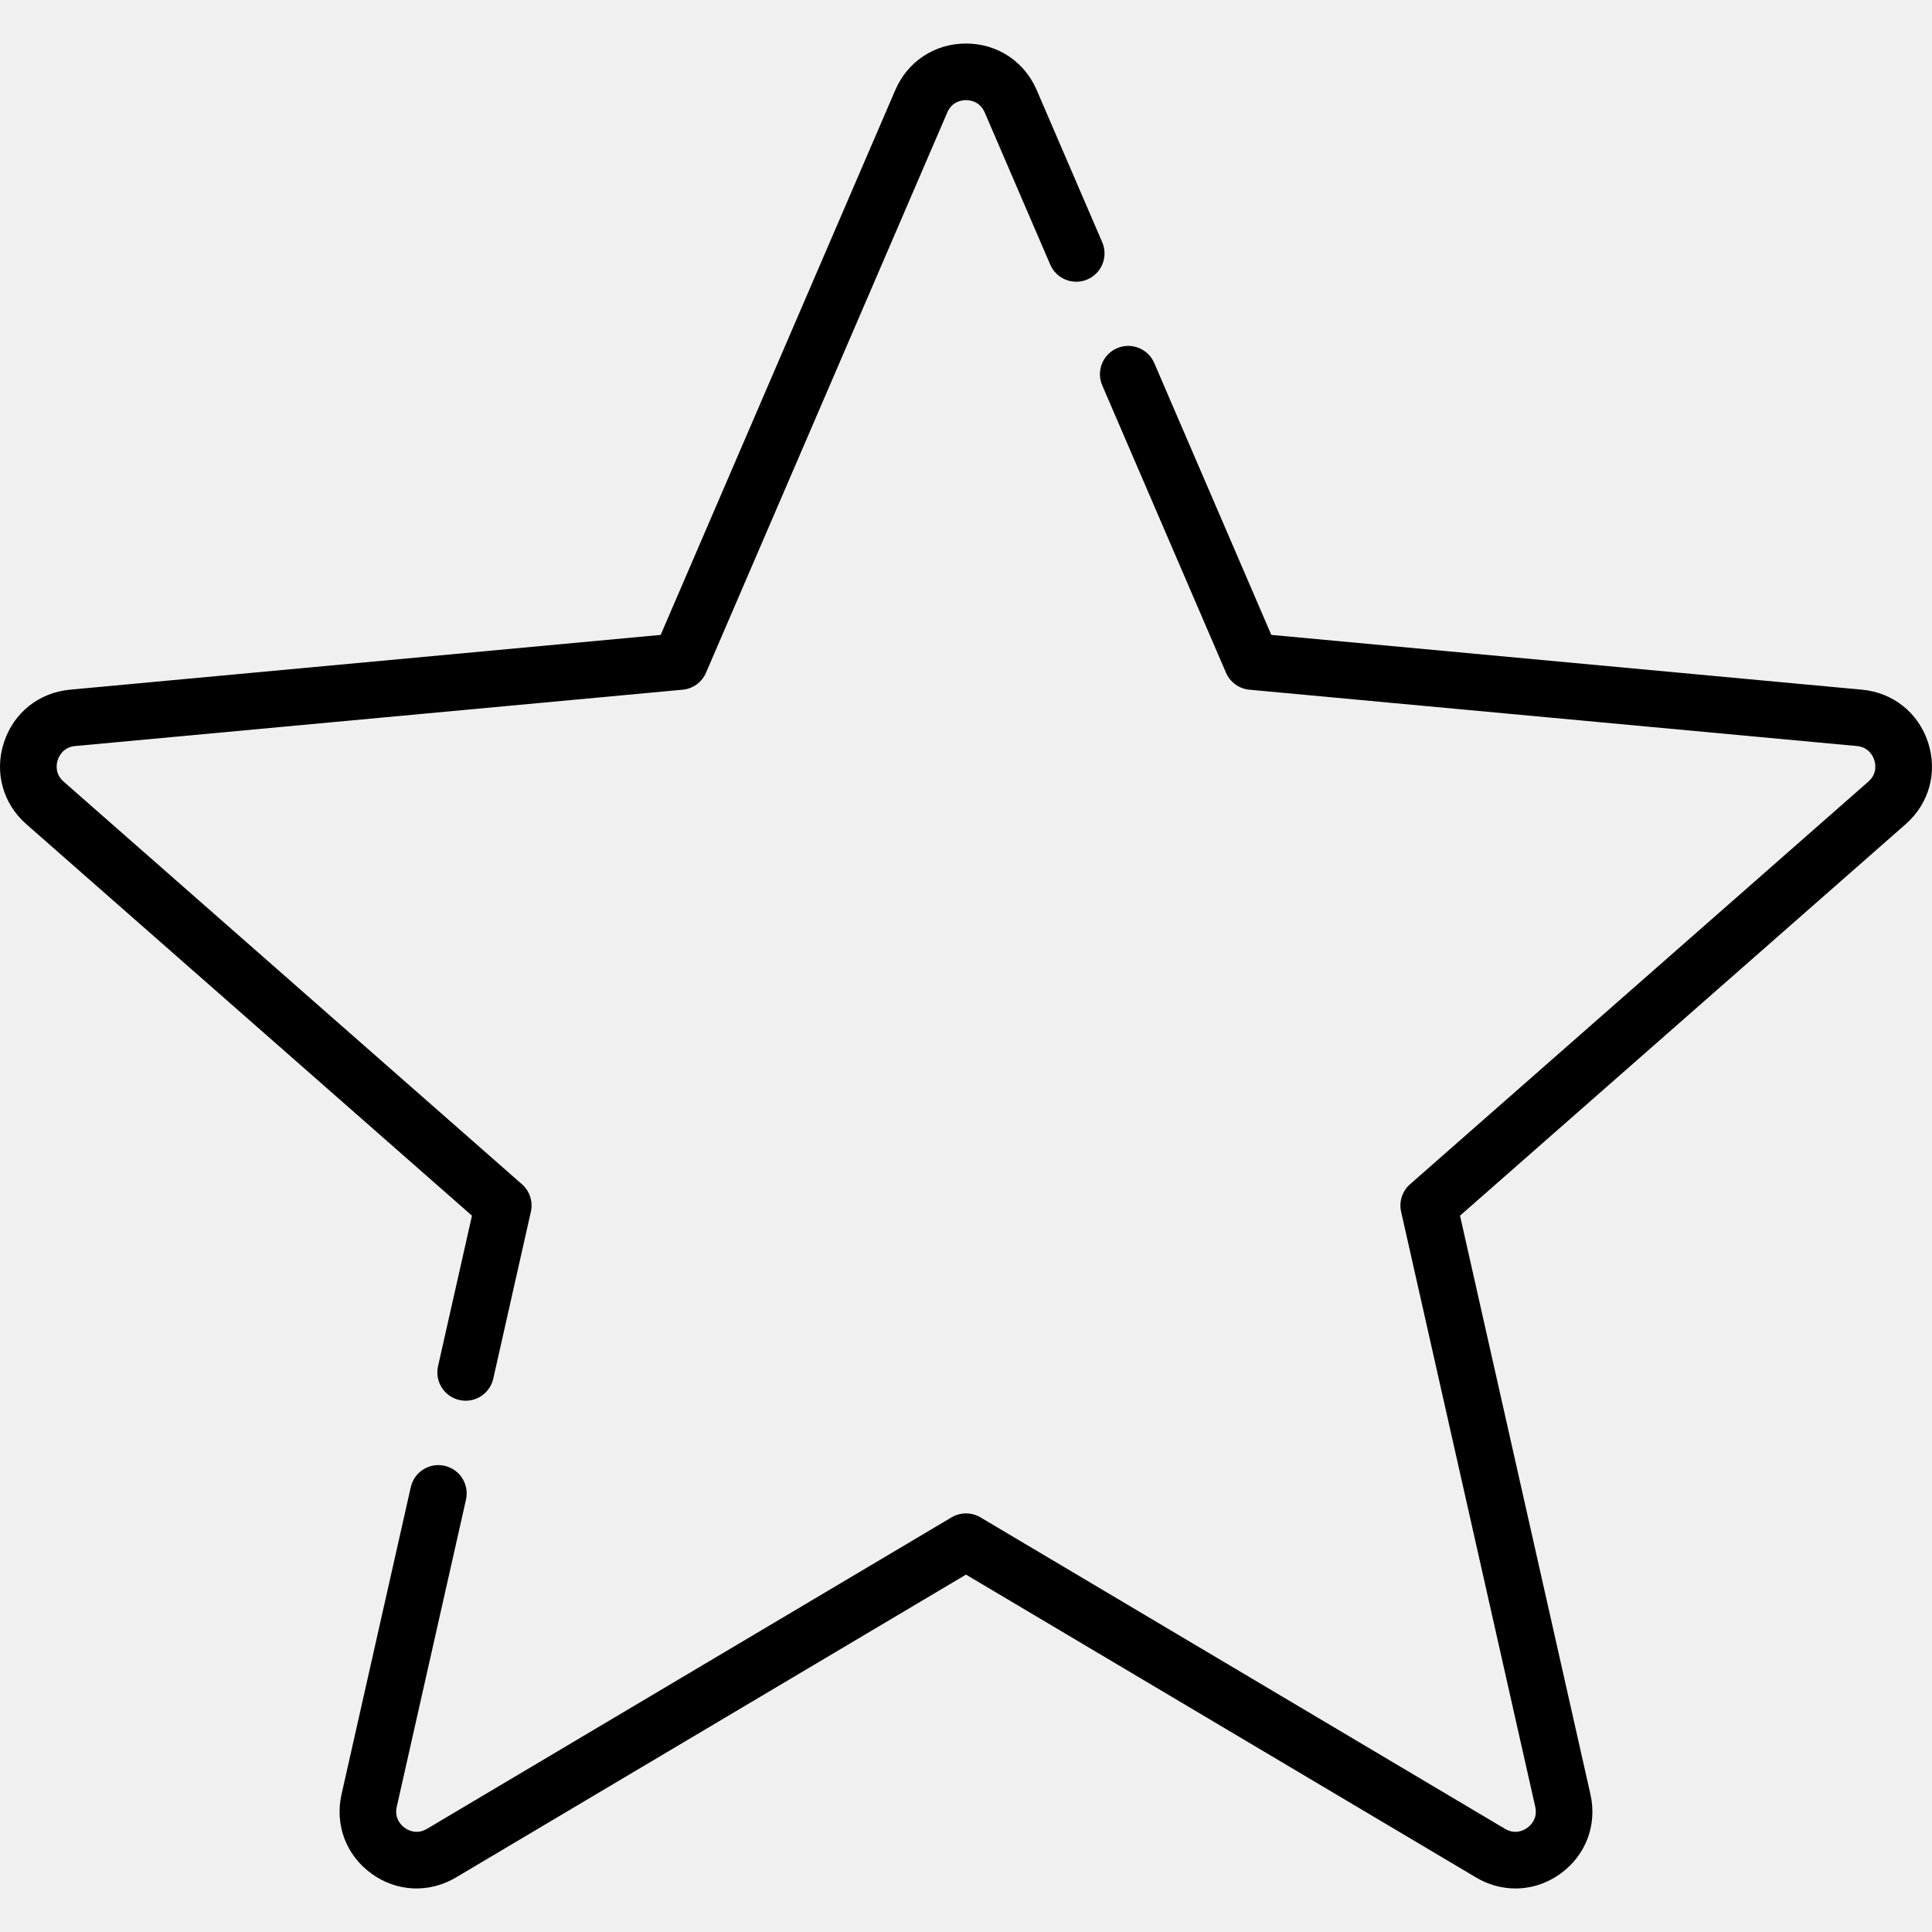
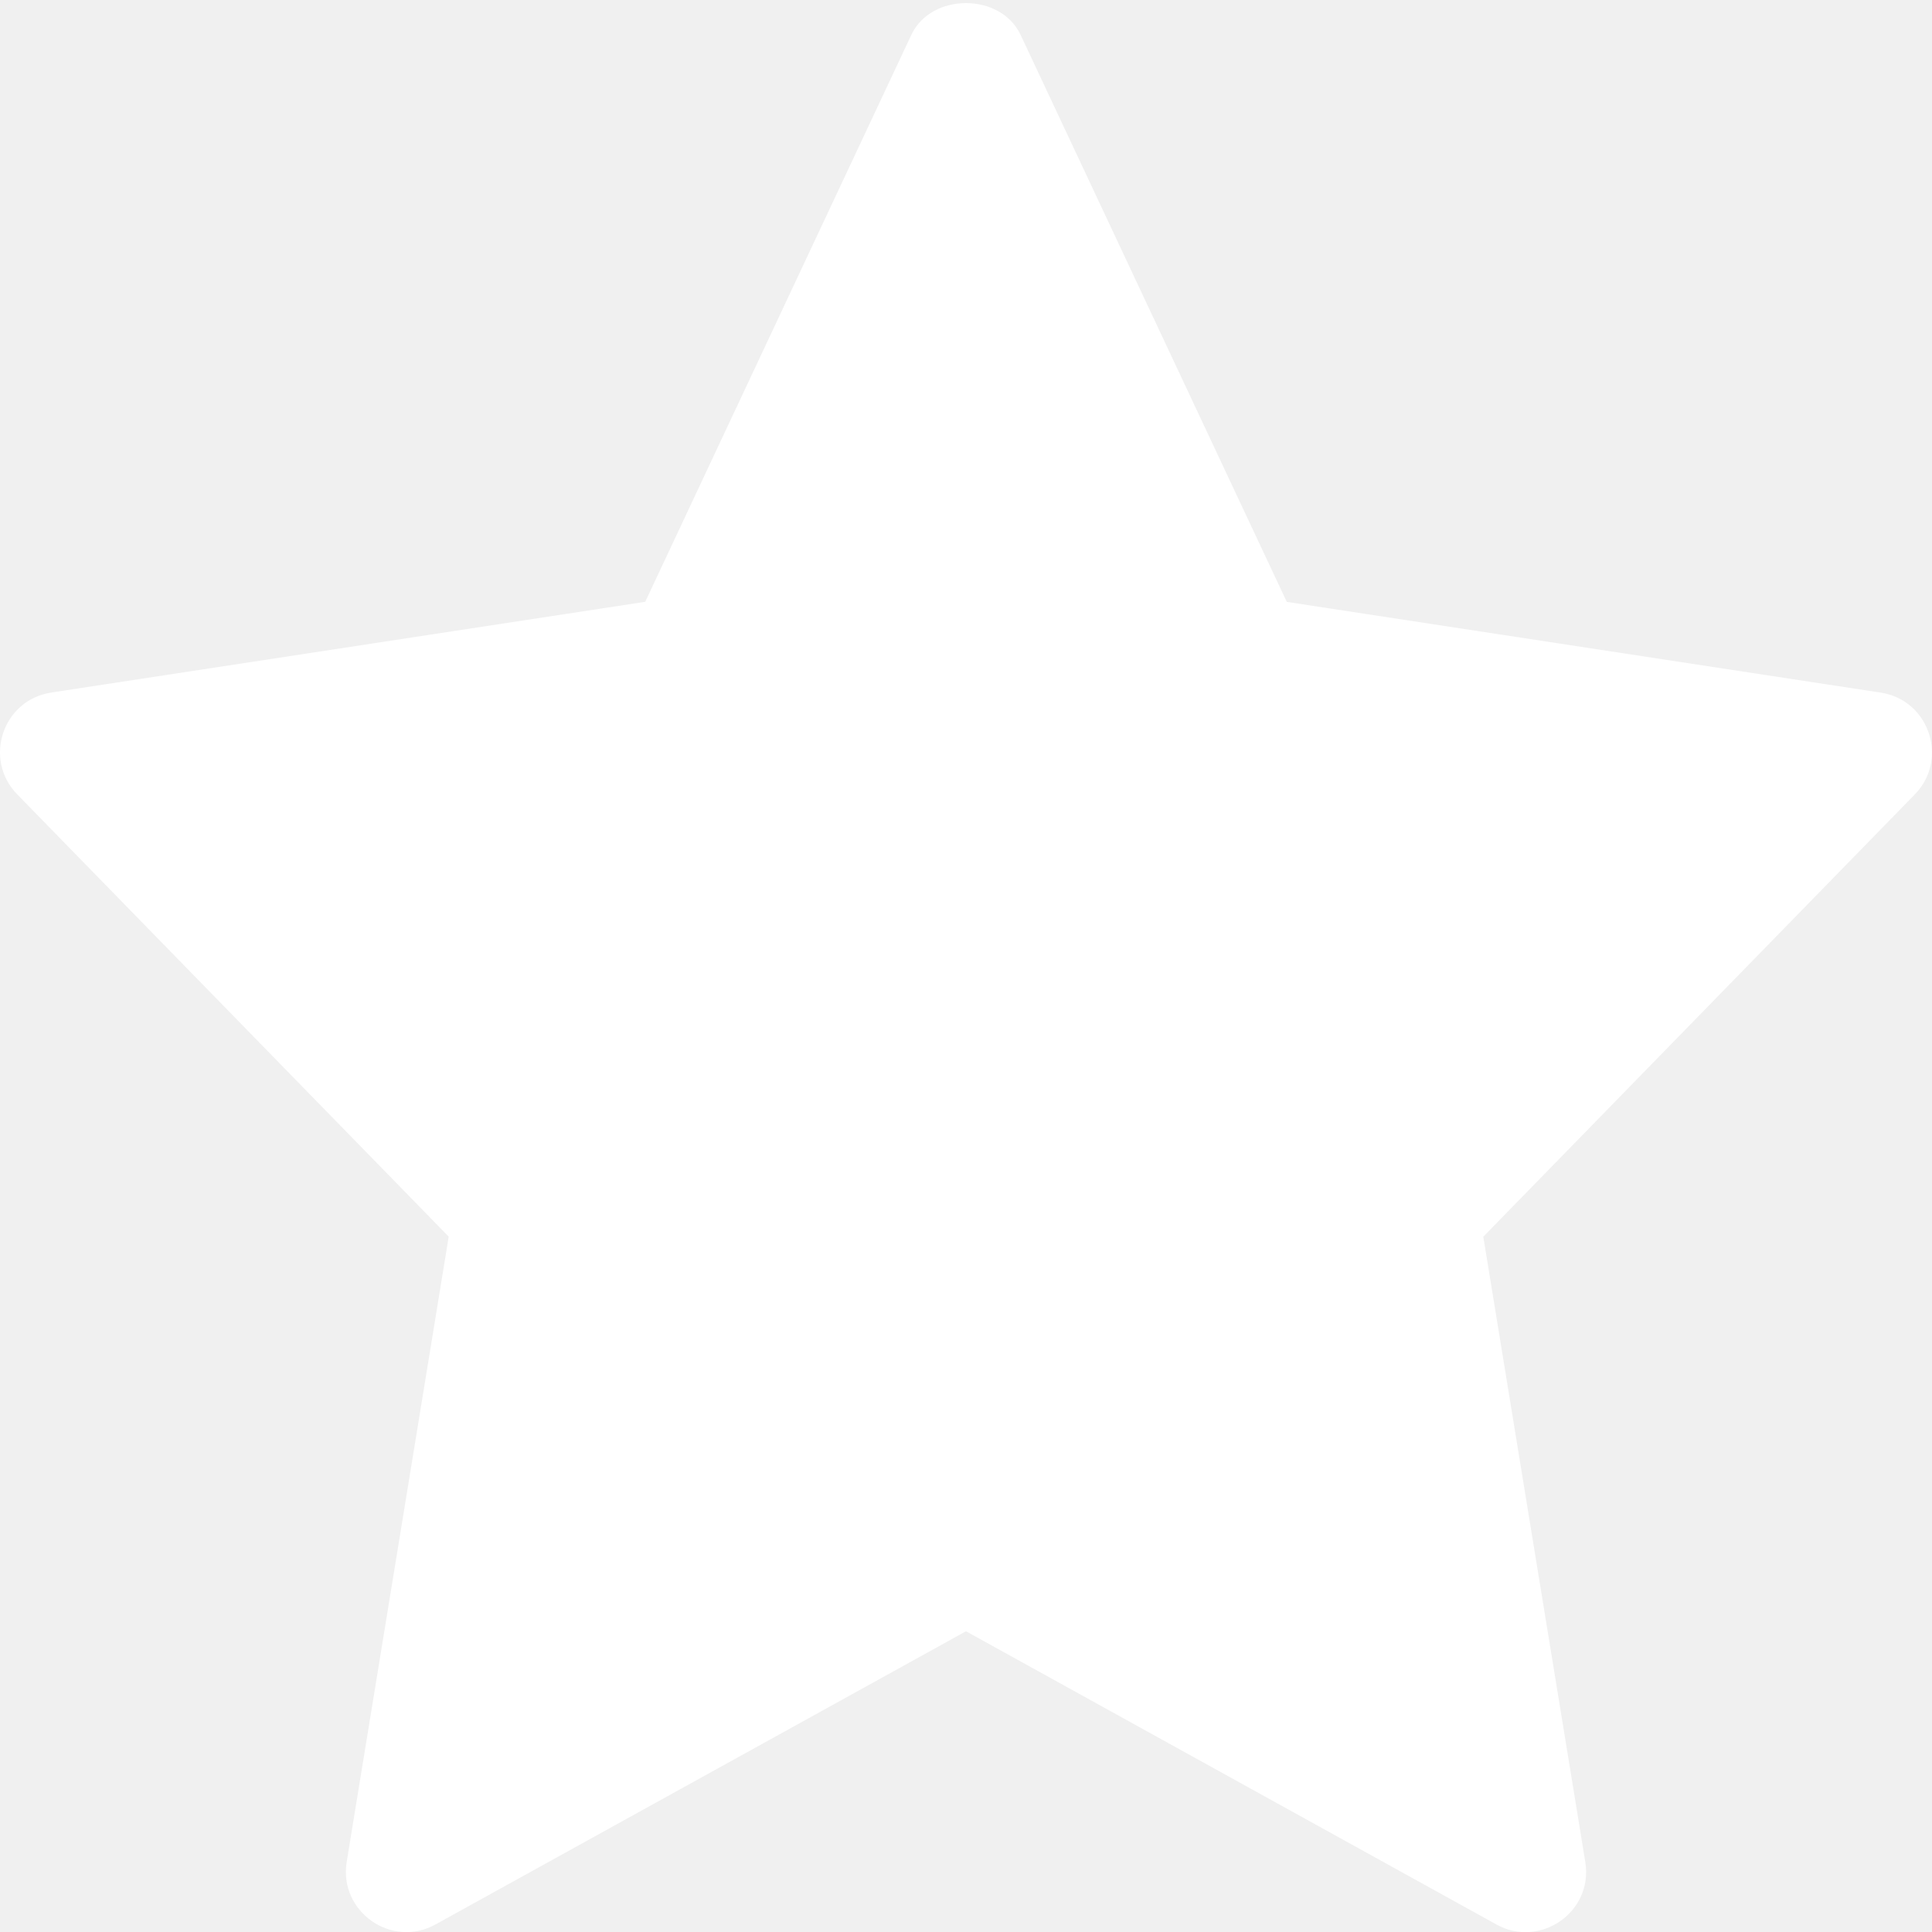
- <svg xmlns="http://www.w3.org/2000/svg" version="1.1" id="Capa_1" x="0px" y="0px" viewBox="0 0 512 512" style="enable-background:new 0 0 512 512;" xml:space="preserve">
+ <svg xmlns="http://www.w3.org/2000/svg" id="Bold" enable-background="new 0 0 24 24" height="512px" viewBox="0 0 24 24" width="512px" class="hovered-paths">
  <g>
-     <g>
-       <path d="M510.967,196.781c-2.56-7.875-9.271-13.243-17.518-14.008l-156.535-14.518l-31.029-72.054    c-1.639-3.804-6.049-5.562-9.854-3.922c-3.804,1.638-5.56,6.05-3.922,9.853l32.791,76.144c1.086,2.521,3.463,4.248,6.196,4.501    l160.969,14.929c3.194,0.296,4.307,2.692,4.638,3.708c0.33,1.016,0.838,3.608-1.572,5.725L373.678,313.835    c-2.063,1.812-2.97,4.605-2.366,7.284l35.545,157.703c0.705,3.13-1.229,4.929-2.095,5.557c-0.864,0.628-3.17,1.915-5.931,0.274    l-139.003-82.537c-2.359-1.4-5.299-1.4-7.657,0l-139.003,82.537c-2.76,1.642-5.066,0.354-5.931-0.274s-2.8-2.427-2.095-5.556    l18.348-81.406c0.911-4.041-1.627-8.055-5.667-8.965c-4.047-0.91-8.054,1.627-8.965,5.667l-18.348,81.407    c-1.82,8.078,1.211,16.12,7.91,20.988c6.699,4.866,15.285,5.265,22.404,1.037l135.174-80.265l135.174,80.265    c3.28,1.947,6.87,2.913,10.443,2.913c4.185,0,8.347-1.325,11.96-3.95c6.7-4.868,9.73-12.909,7.91-20.989l-34.565-153.36    L505.029,218.41C511.251,212.944,513.525,204.657,510.967,196.781z" />
-     </g>
+     <path d="m5.574 15.362-1.267 7.767c-.101.617.558 1.08 1.103.777l6.59-3.642 6.59 3.643c.54.3 1.205-.154 1.103-.777l-1.267-7.767 5.36-5.494c.425-.435.181-1.173-.423-1.265l-7.378-1.127-3.307-7.044c-.247-.526-1.11-.526-1.357 0l-3.306 7.043-7.378 1.127c-.606.093-.848.83-.423 1.265z" data-original="#000000" class="hovered-path active-path" data-old_color="#000000" fill="#FFFFFF" />
  </g>
-   <g>
-     <g>
-       <path d="M292.101,64.195l-17.367-40.328c-3.276-7.606-10.454-12.33-18.736-12.33c-8.28,0-15.459,4.725-18.735,12.331    l-62.18,144.388L18.551,182.773c-8.245,0.765-14.958,6.132-17.518,14.008c-2.559,7.875-0.284,16.163,5.938,21.629l118.106,103.755    l-8.991,39.892c-0.911,4.041,1.627,8.055,5.667,8.965c0.556,0.125,1.11,0.186,1.656,0.186c3.43,0,6.524-2.367,7.309-5.853    l9.97-44.237c0.604-2.679-0.304-5.473-2.366-7.284L16.87,207.141c-2.41-2.117-1.902-4.709-1.571-5.725    c0.33-1.016,1.442-3.412,4.637-3.708l160.968-14.929c2.733-0.253,5.11-1.98,6.196-4.501L251.04,29.801    c1.269-2.946,3.891-3.265,4.959-3.265c1.069,0,3.691,0.318,4.96,3.264l17.367,40.327c1.64,3.804,6.05,5.561,9.854,3.922    C291.983,72.411,293.739,67.999,292.101,64.195z" />
-     </g>
-   </g>
-   <g>
- </g>
-   <g>
- </g>
-   <g>
- </g>
-   <g>
- </g>
-   <g>
- </g>
-   <g>
- </g>
-   <g>
- </g>
-   <g>
- </g>
-   <g>
- </g>
-   <g>
- </g>
-   <g>
- </g>
-   <g>
- </g>
-   <g>
- </g>
-   <g>
- </g>
-   <g>
- </g>
</svg>
